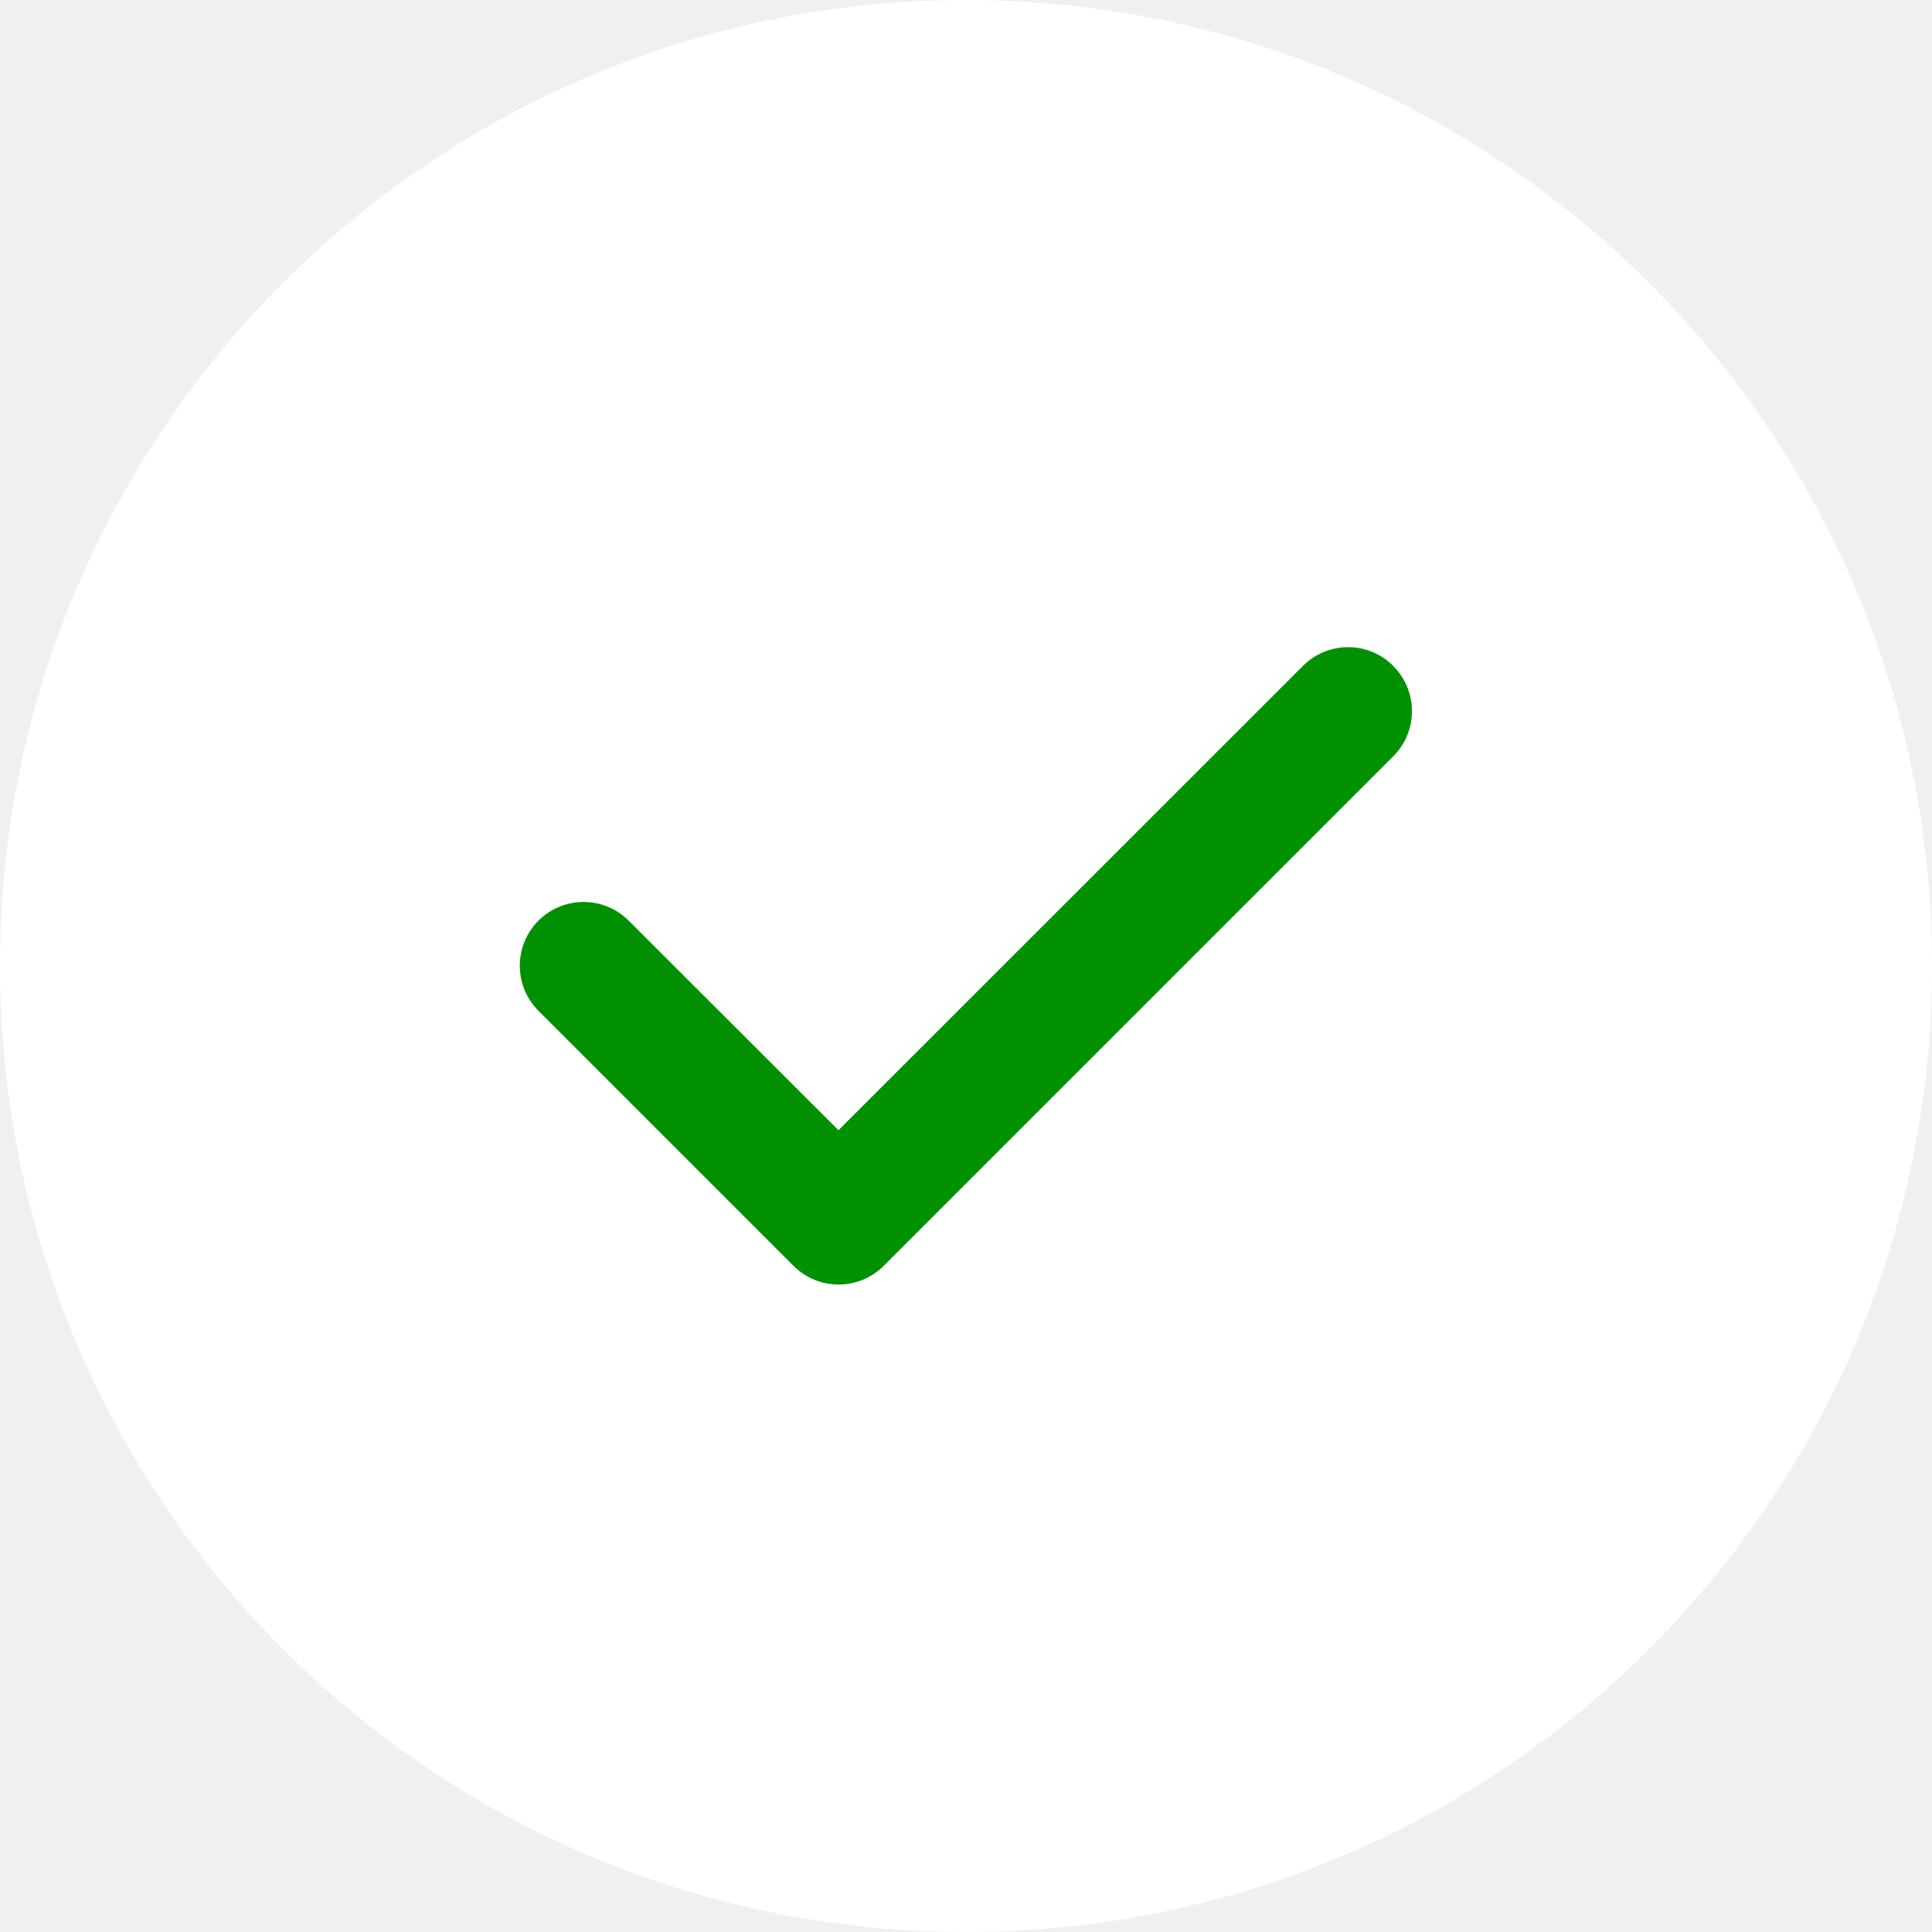
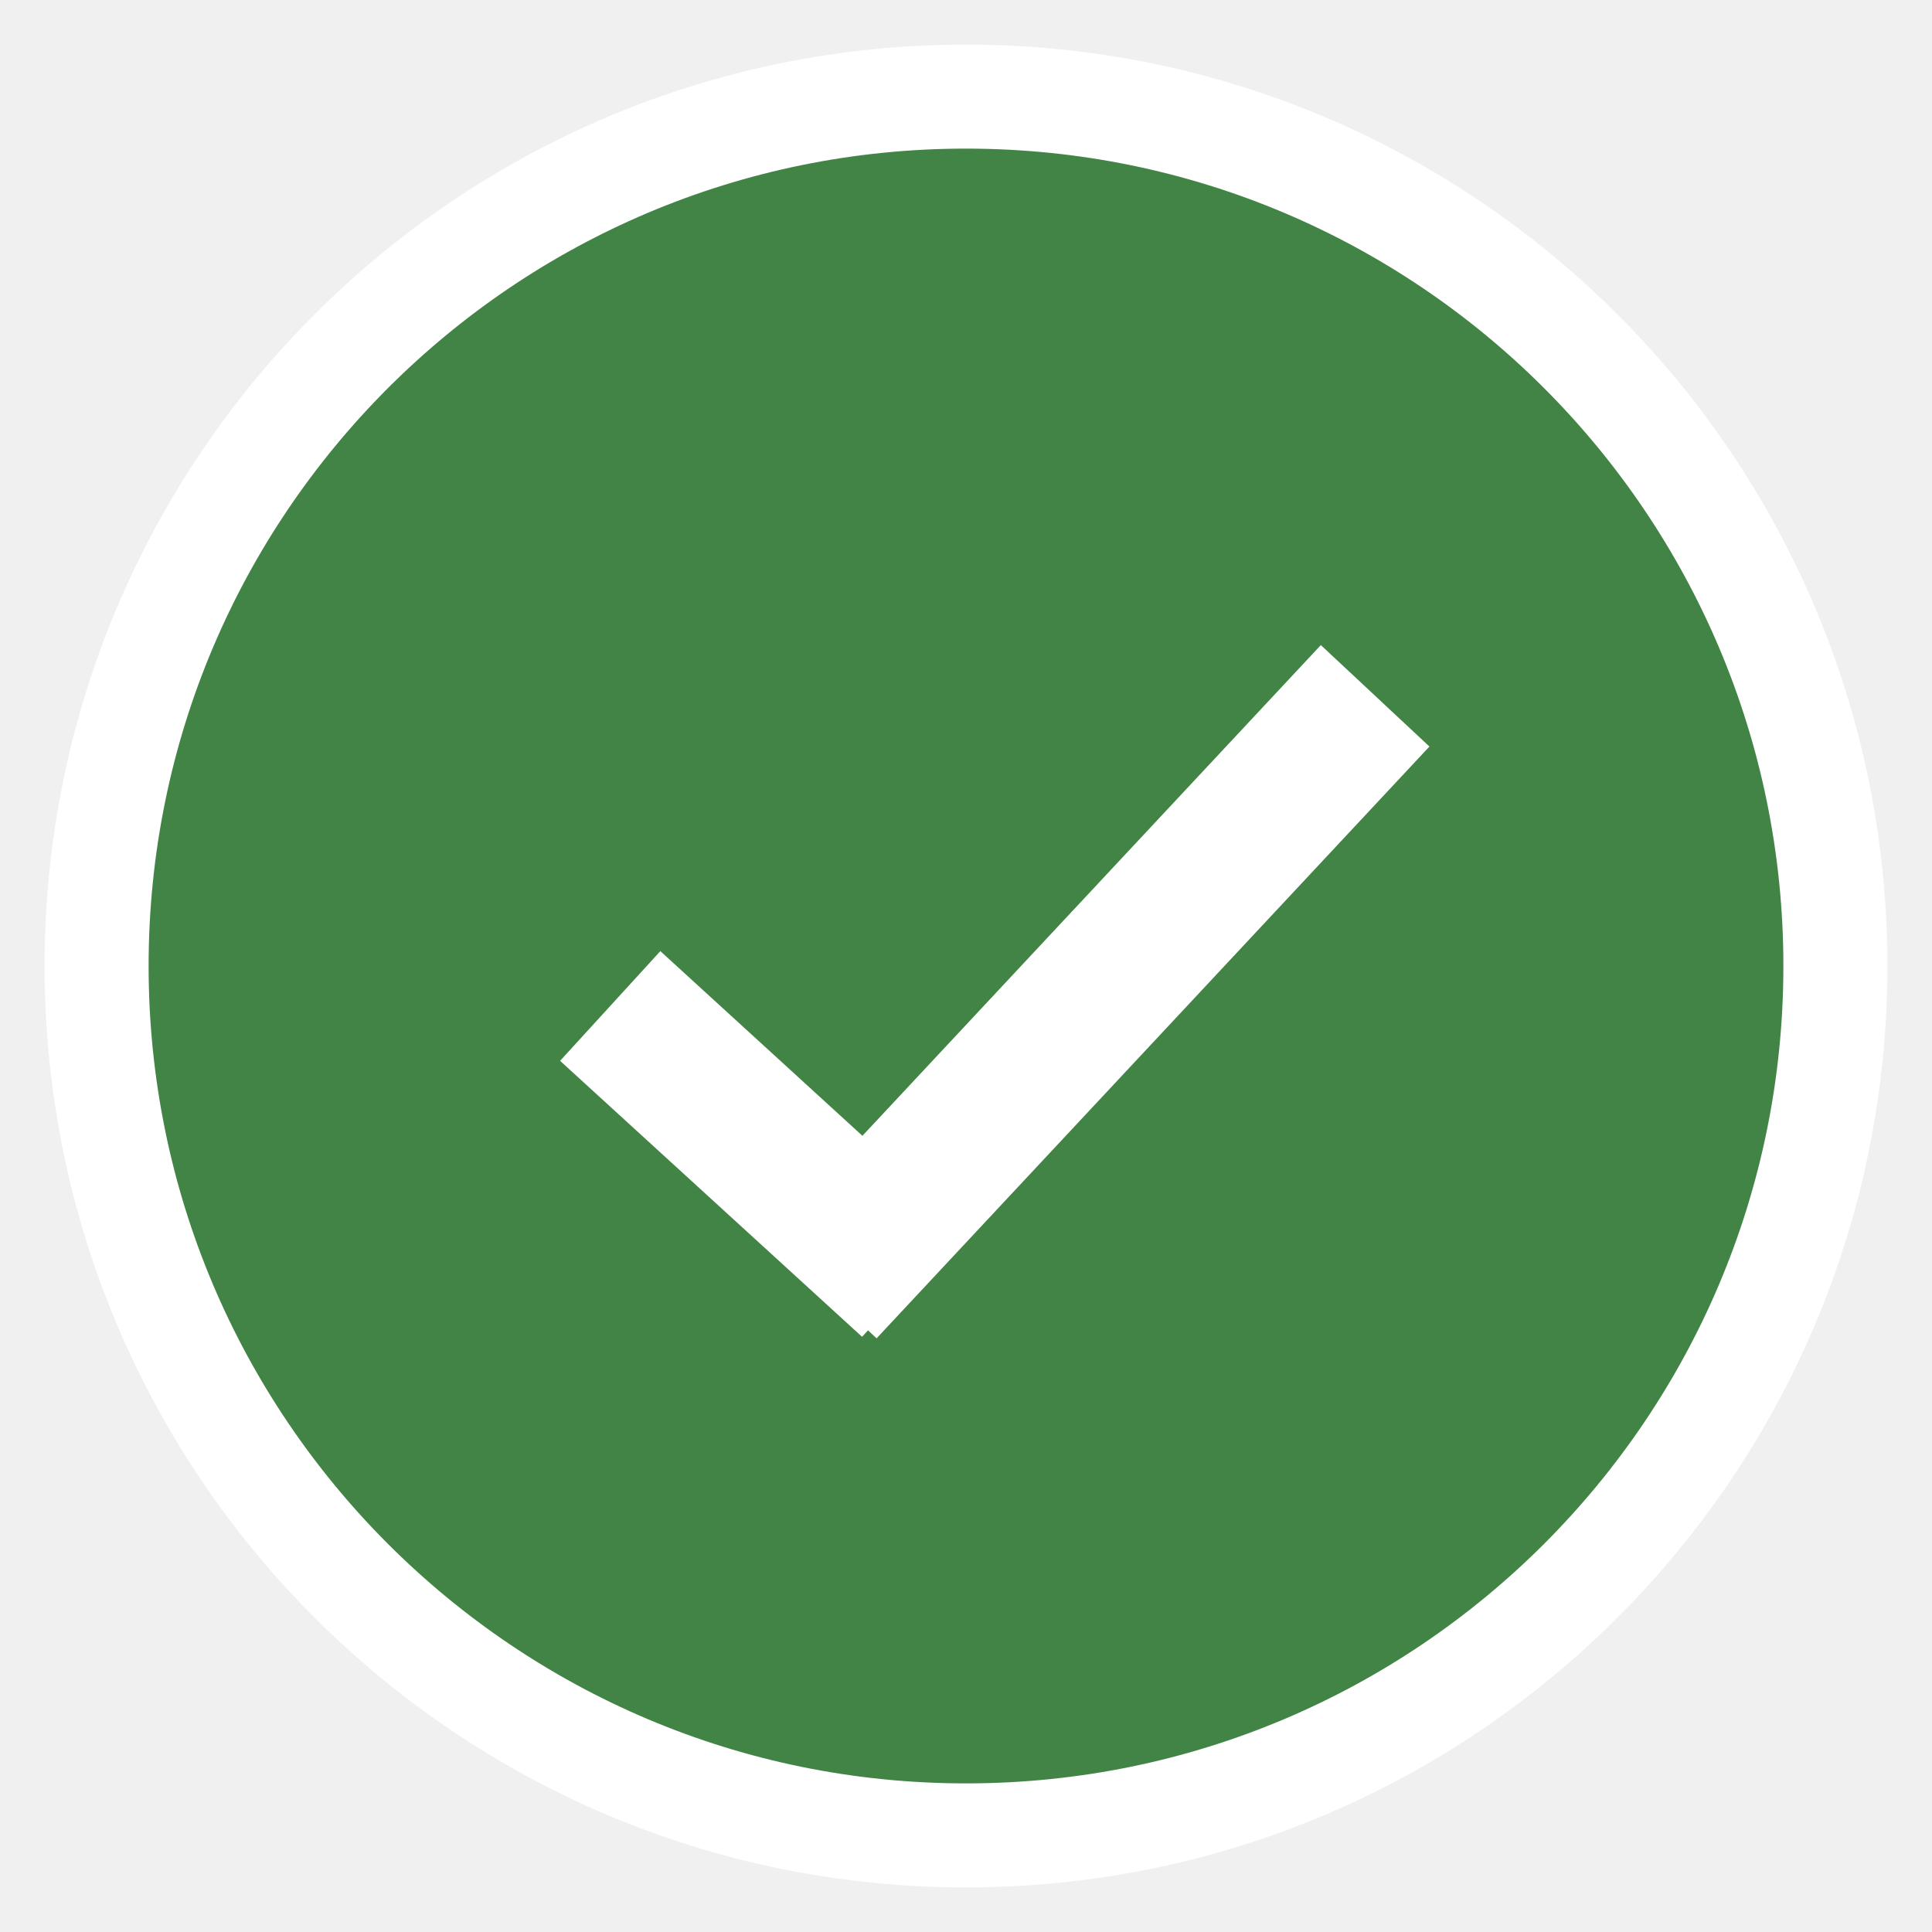
- <svg xmlns="http://www.w3.org/2000/svg" width="25" height="25" viewBox="0 0 25 25">
-   <g id="グループ_1545" data-name="グループ 1545" transform="translate(-260 -640)">
-     <circle id="楕円形_435" data-name="楕円形 435" cx="12.5" cy="12.5" r="12.5" transform="translate(260 640)" fill="#fff" />
-     <path id="check-solid" d="M11.224,96.266a.825.825,0,0,1,0,1.167L4.63,104.027a.825.825,0,0,1-1.167,0l-3.3-3.3a.825.825,0,1,1,1.167-1.167l2.715,2.712,6.011-6.009a.825.825,0,0,1,1.167,0Z" transform="translate(266.805 552.353)" fill="#009100" />
-   </g>
+ <svg class="icon icon-success" viewBox="0 0 13 13">
+   <path fill="#428445" stroke="#fff" stroke-width=".7" d="M6.5 12.35a5.85 5.85 0 1 0 0-11.7 5.85 5.85 0 0 0 0 11.7Z" />
+   <path stroke="#fff" d="m5.533 8.664 3.72-3.982M4.106 6.769l2.032 1.857" />
</svg>
